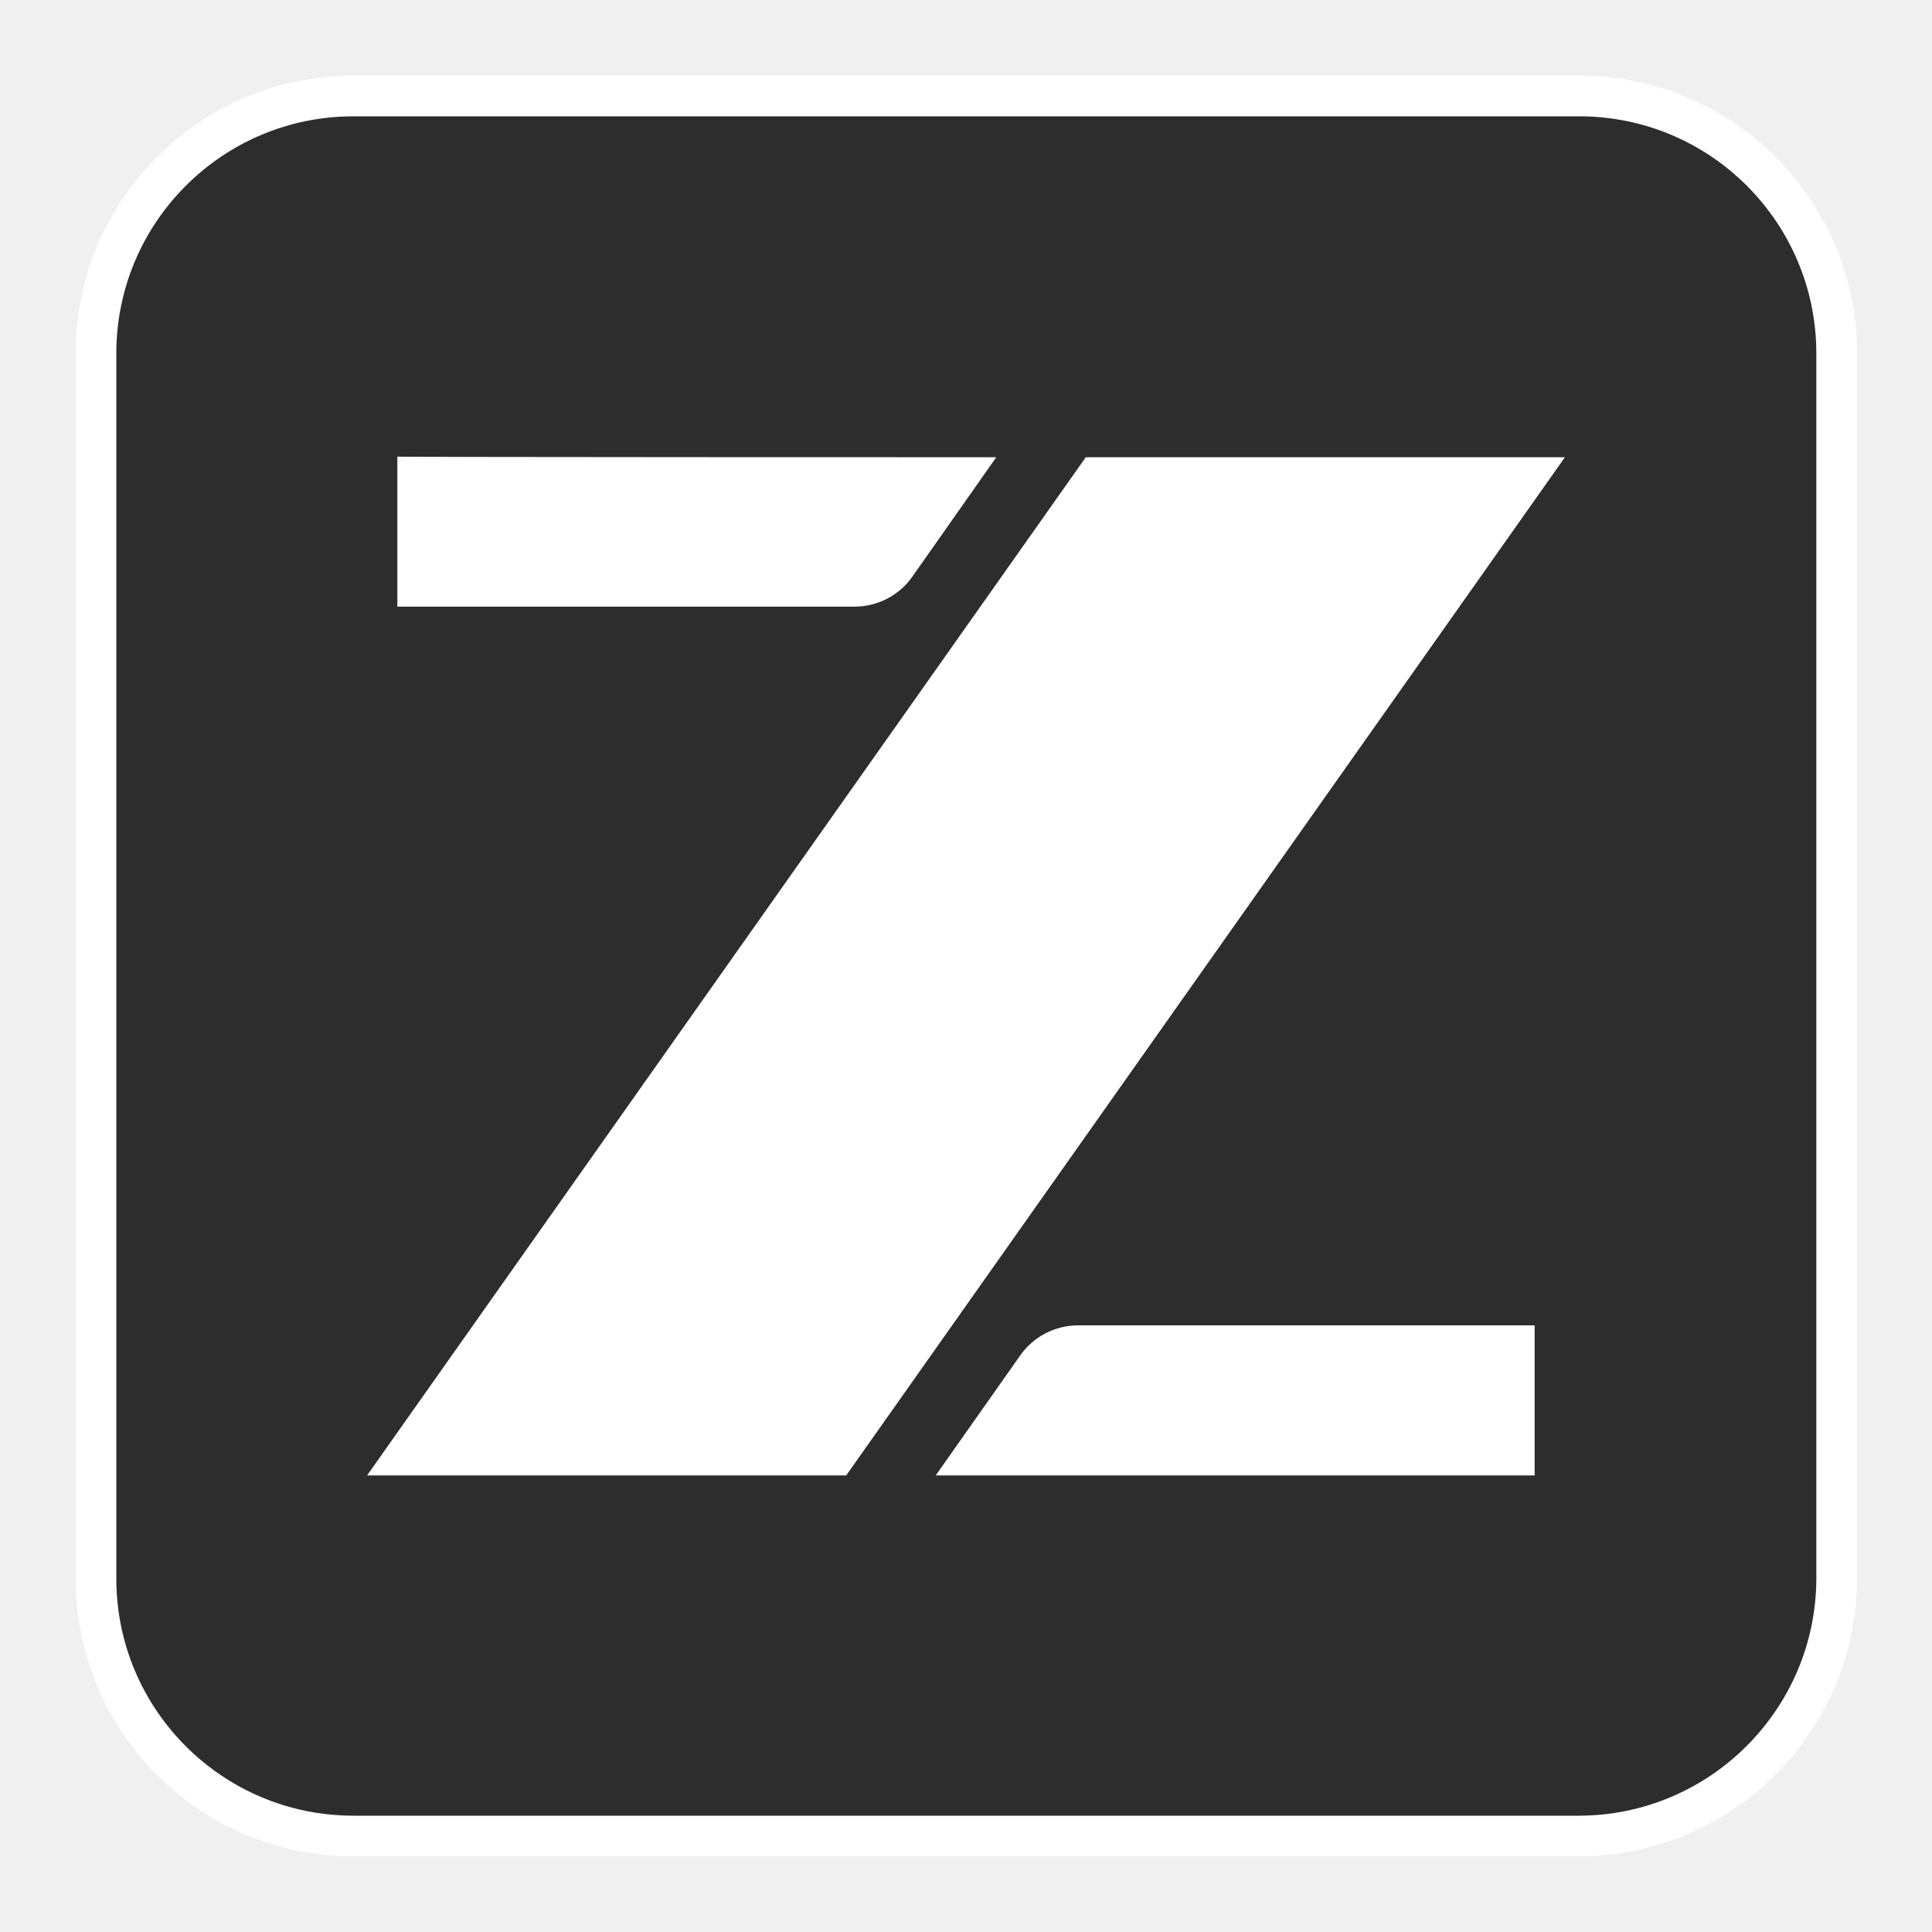
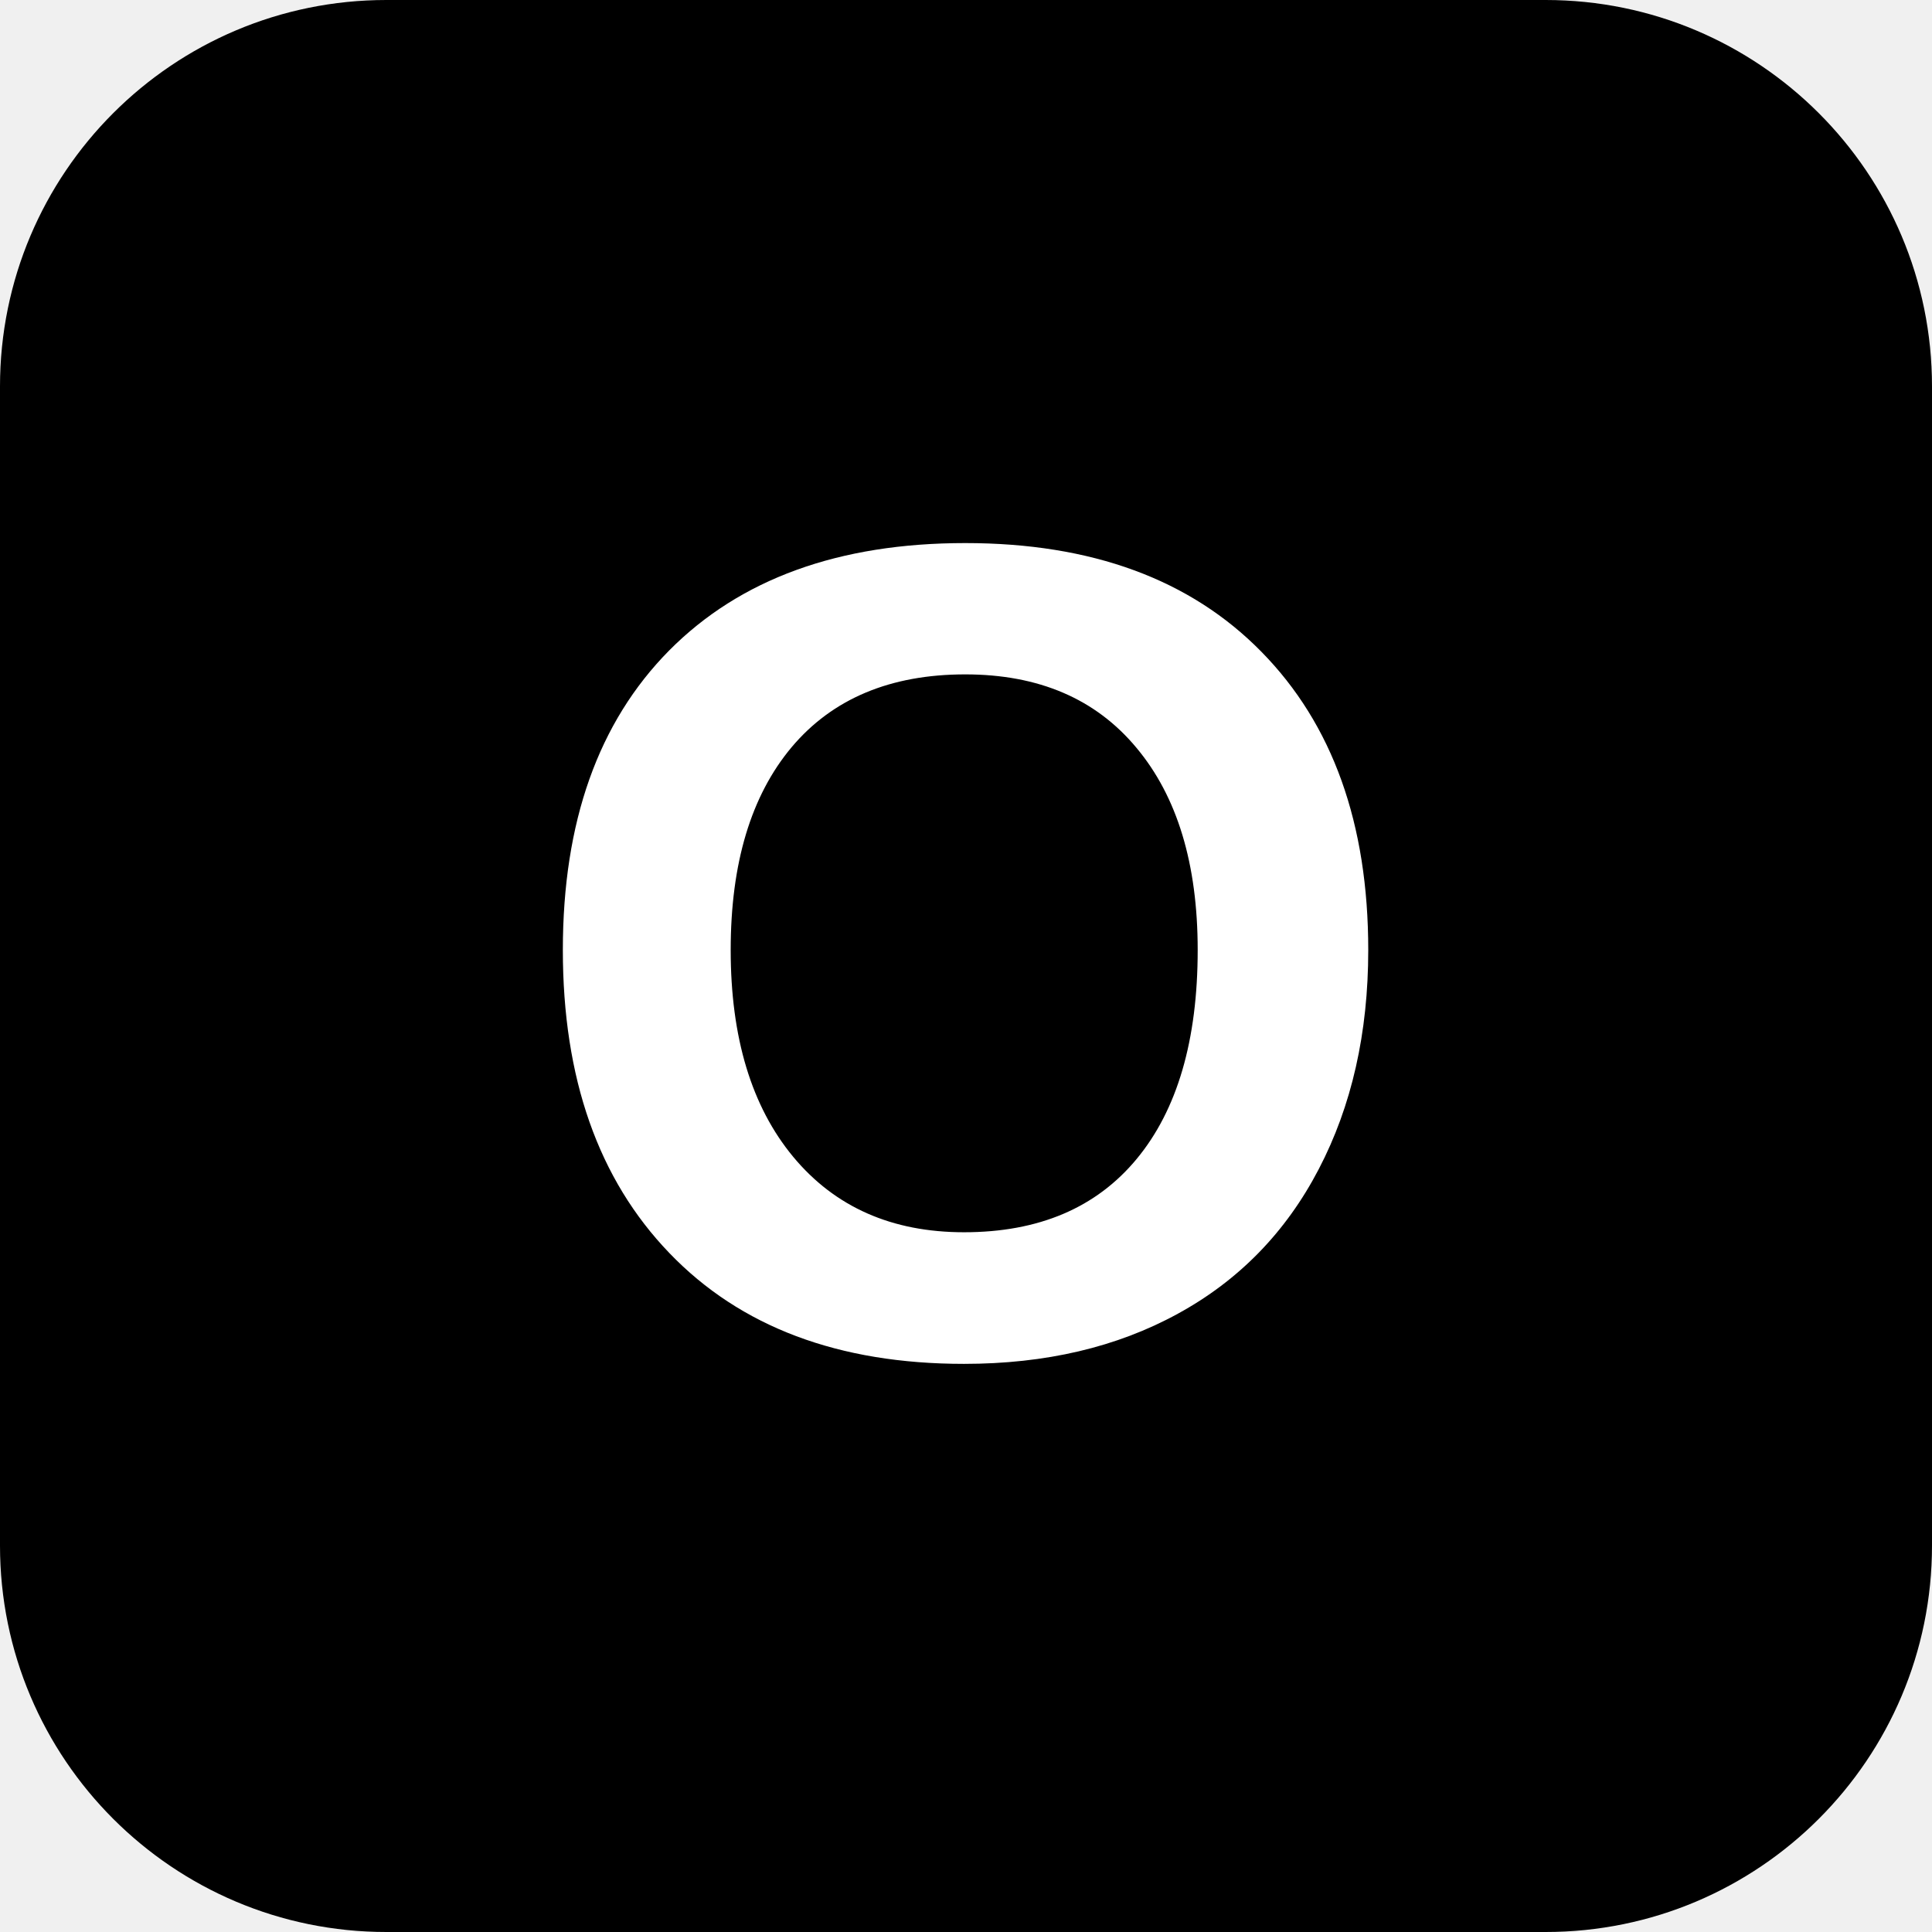
- <svg xmlns="http://www.w3.org/2000/svg" version="1.1" x="0px" y="0px" viewBox="0 0 30 30" style="enable-background:new 0 0 30 30;" xml:space="preserve">
-   <defs>
-     <style type="text/css">
-     .st194{fill:#2D2D2D;stroke:#FFFFFF;stroke-width:0.632;stroke-miterlimit:10;}
-     .st23{fill:#FFFFFF;}
- 
-     .z-breathe {
-       animation: breathe 2.5s ease-in-out infinite;
-     }
- 
-     @keyframes breathe {
-       0%, 100% { opacity: 0.7; }
-       50% { opacity: 1; }
-     }
-   </style>
-   </defs>
-   <g>
-     <path class="st194" d="M24.51,28.51H5.49c-2.21,0-4-1.79-4-4V5.49c0-2.21,1.79-4,4-4h19.03c2.21,0,4,1.79,4,4v19.03     C28.51,26.72,26.72,28.51,24.51,28.51z" />
-     <g class="z-breathe">
-       <path class="st23" d="M15.47,7.1l-1.3,1.85c-0.2,0.29-0.54,0.47-0.9,0.47h-7.1V7.09C6.16,7.1,15.47,7.1,15.47,7.1z" />
-       <polygon class="st23" points="24.3,7.1 13.14,22.91 5.7,22.91 16.86,7.1" />
-       <path class="st23" d="M14.53,22.91l1.31-1.86c0.2-0.29,0.54-0.47,0.9-0.47h7.09v2.33H14.53z" />
-     </g>
-   </g>
+ <svg xmlns="http://www.w3.org/2000/svg" version="1.1" viewBox="0 0 100 100">
+   <rect x="0" y="0" width="100" height="100" rx="20" ry="20" fill="#000000" />
+   <text x="50" y="70" font-family="Arial, sans-serif" font-size="60" font-weight="bold" fill="#FFFFFF" text-anchor="middle">O</text>
</svg>
